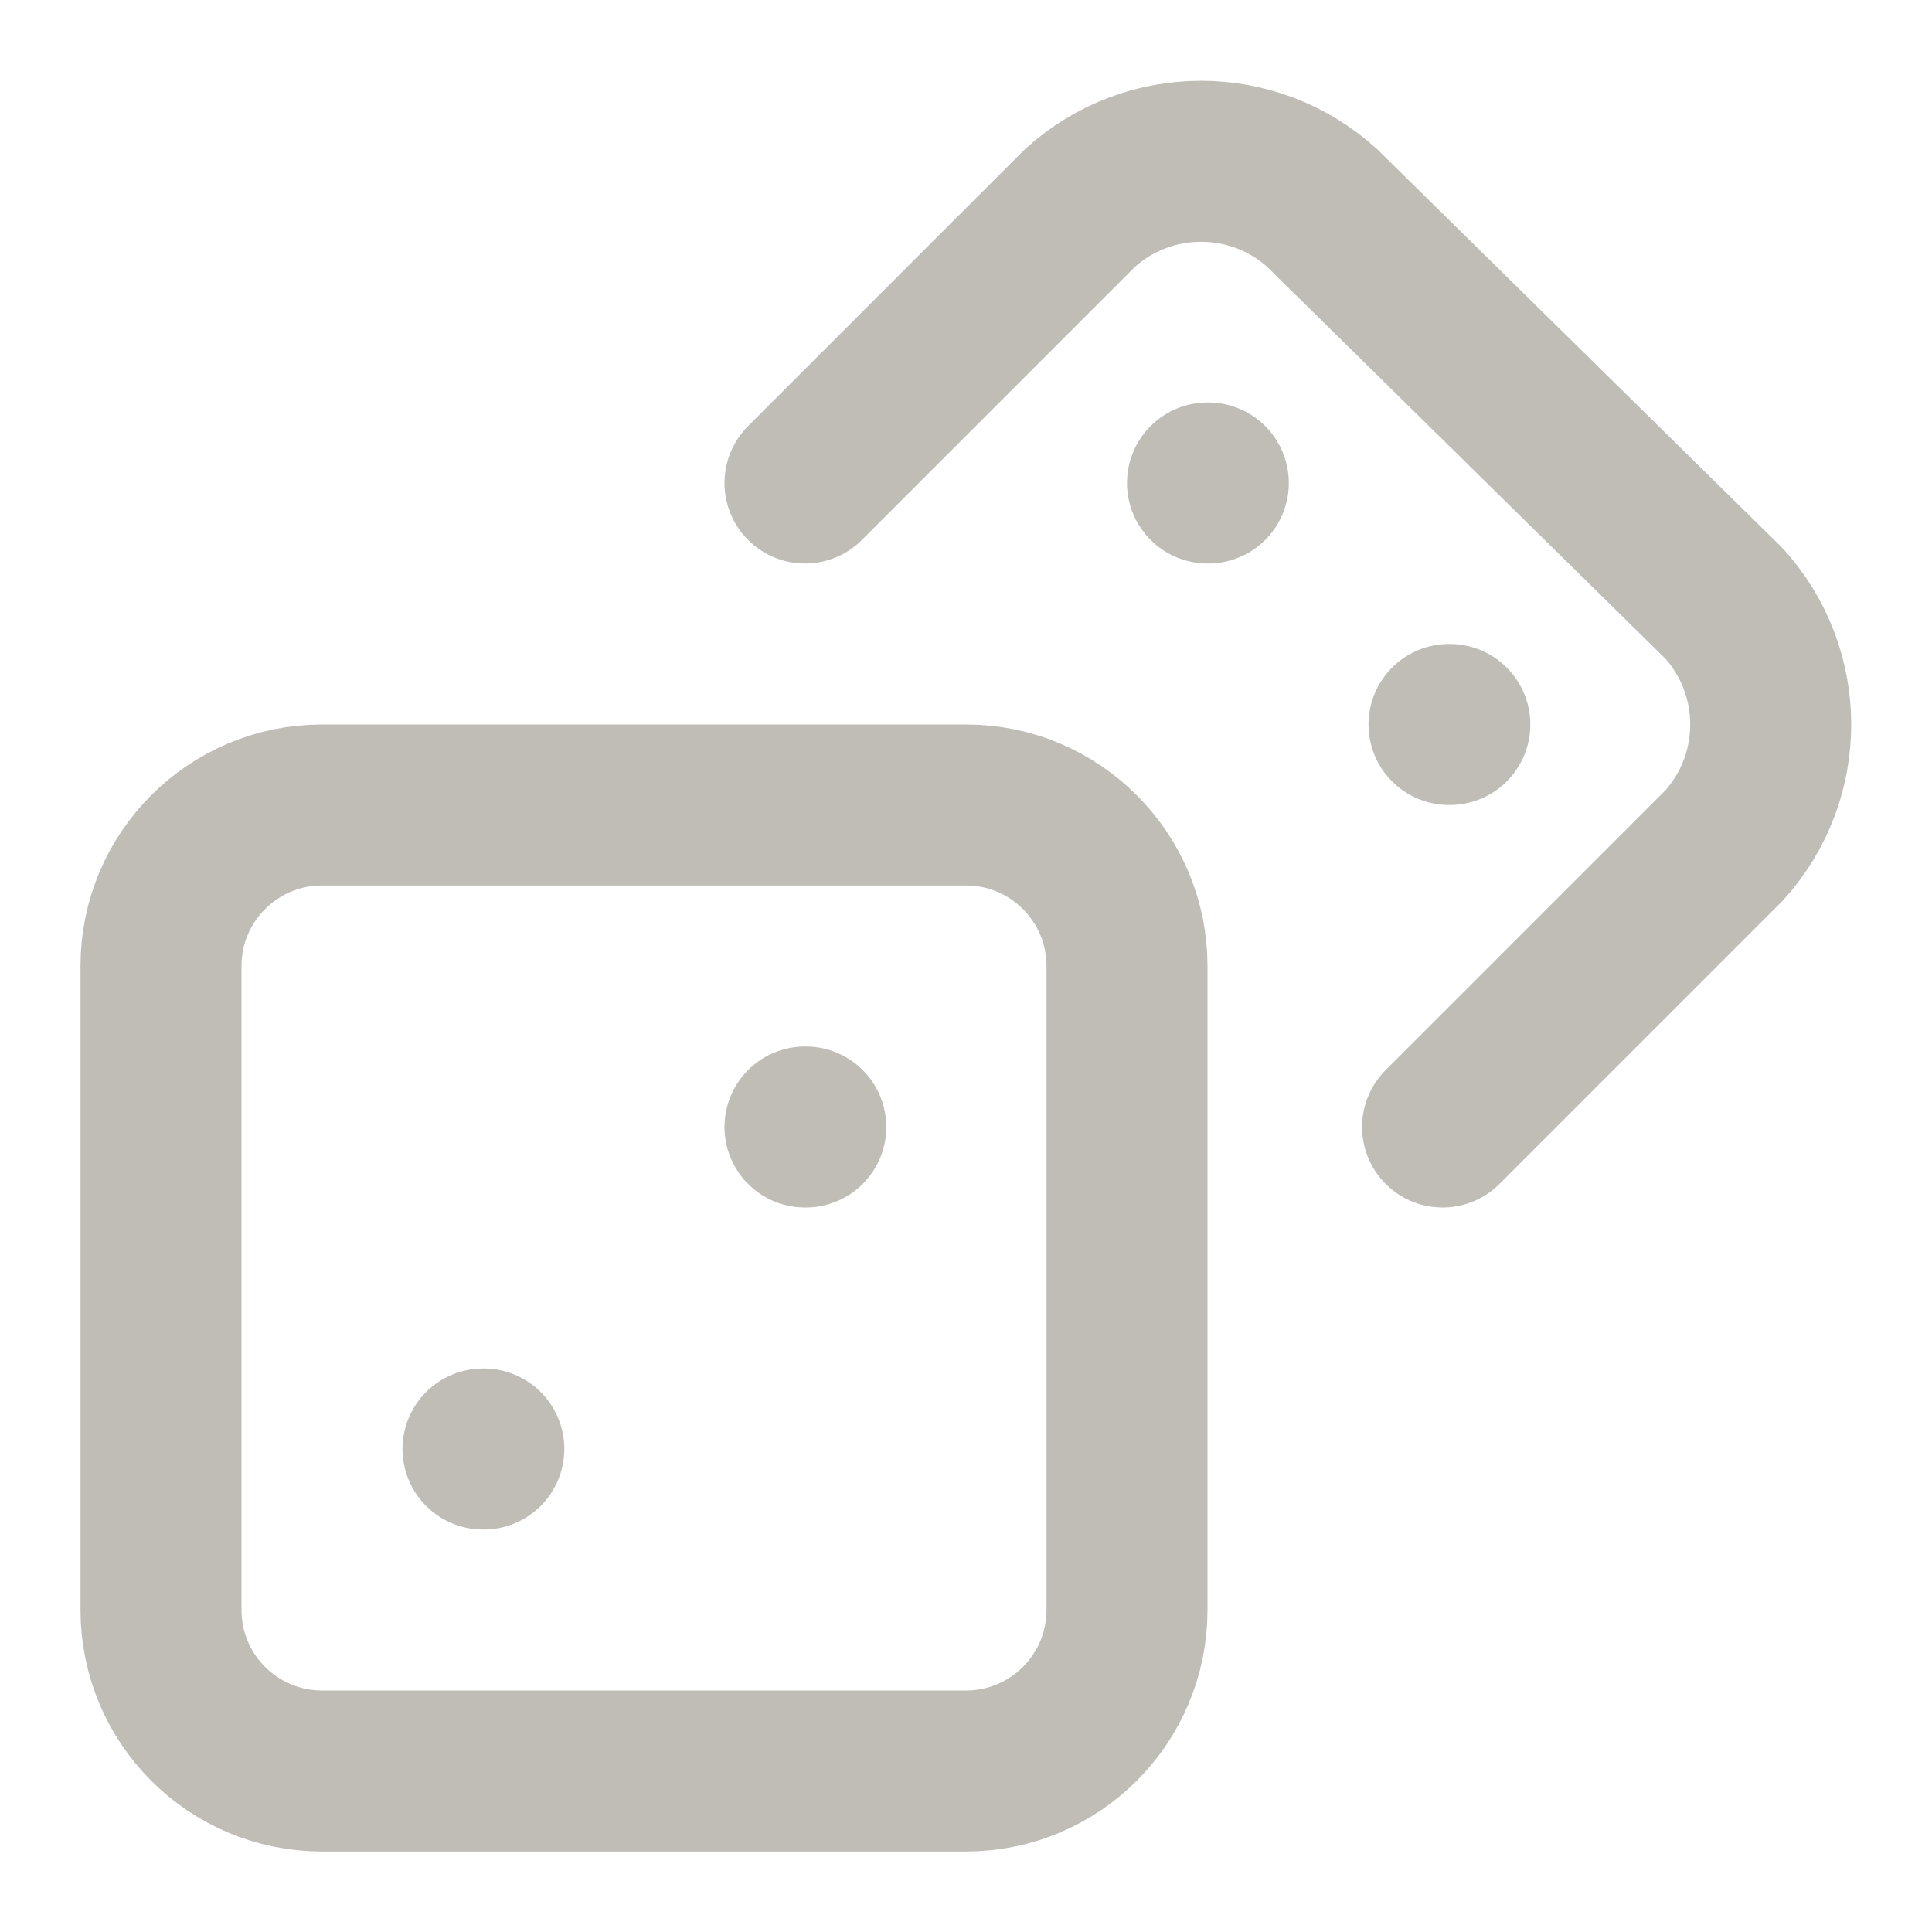
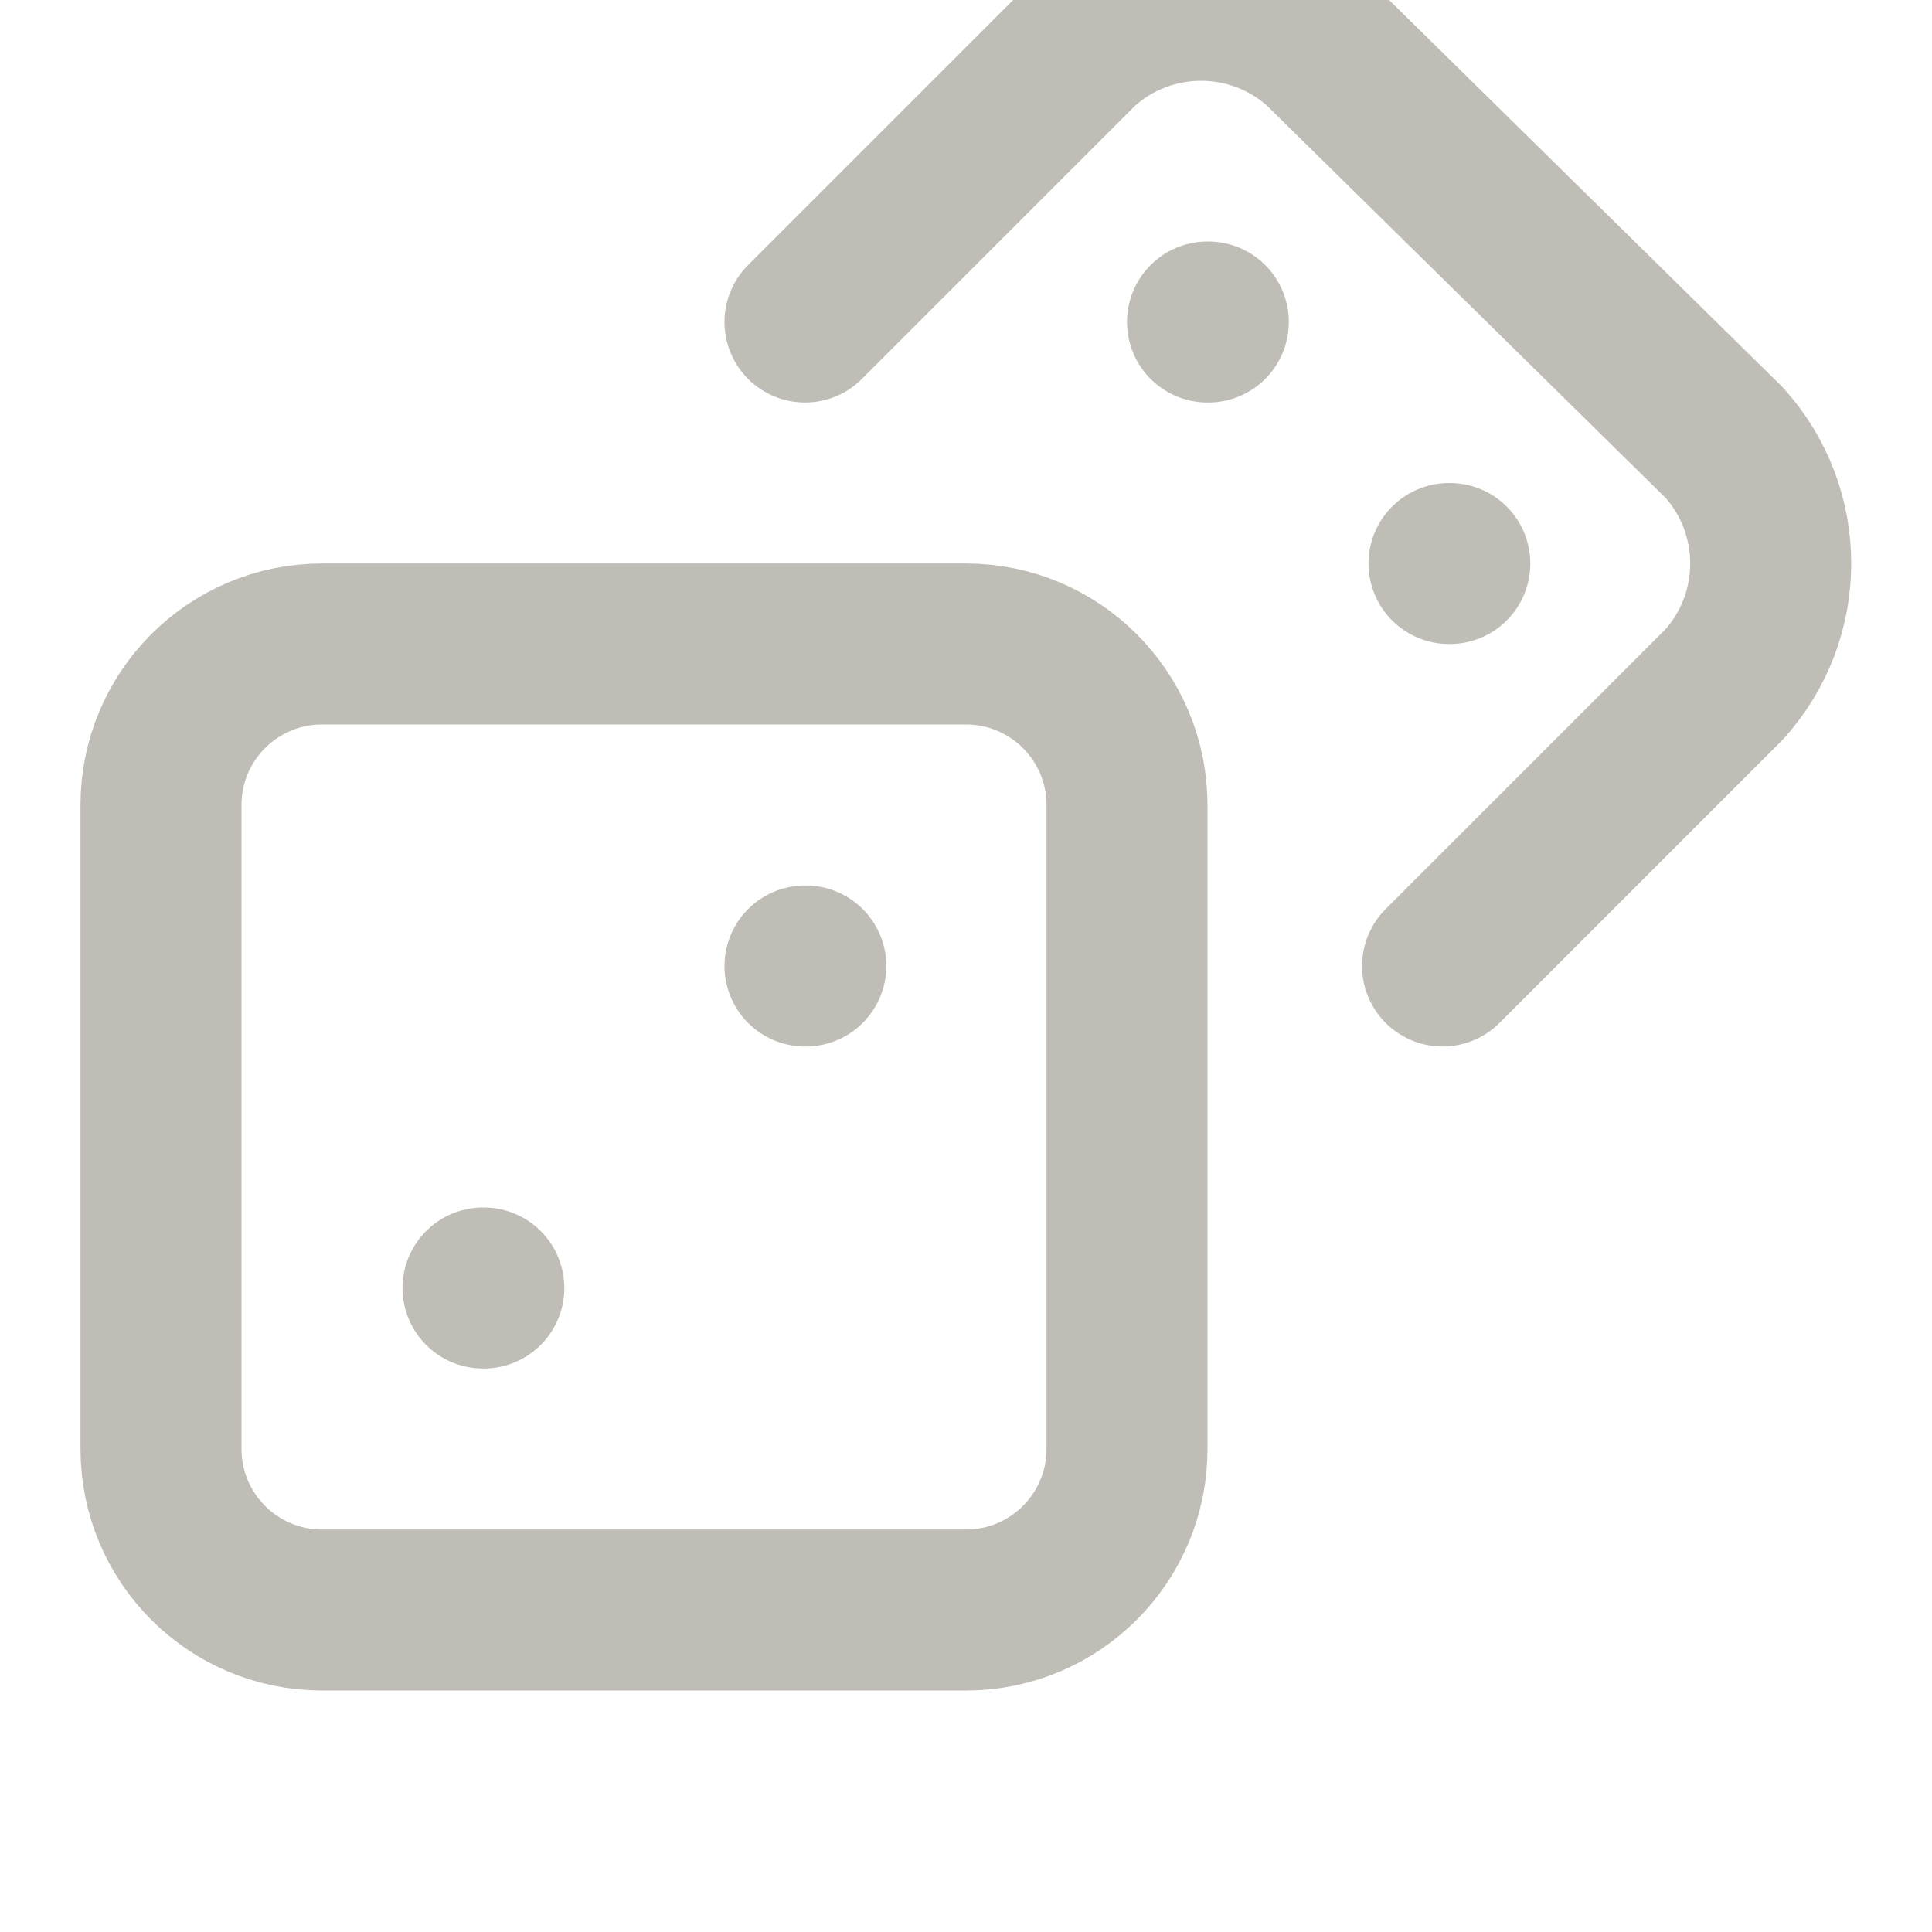
- <svg xmlns="http://www.w3.org/2000/svg" width="16" height="16" viewBox="0 0 24 24" fill="none" stroke="#BFBDB6" stroke-width="2" stroke-linecap="round" stroke-linejoin="round">
+ <svg xmlns="http://www.w3.org/2000/svg" width="16" height="16" viewBox="0 2 24 24" fill="none" stroke="#BFBDB6" stroke-width="2" stroke-linecap="round" stroke-linejoin="round">
  <rect width="12" height="12" x="2" y="10" rx="2" ry="2" />
  <path d="m17.92 14 3.5-3.5a2.24 2.24 0 0 0 0-3l-5-4.92a2.24 2.24 0 0 0-3 0L10 6" />
  <path d="M6 18h.01" />
  <path d="M10 14h.01" />
  <path d="M15 6h.01" />
  <path d="M18 9h.01" />
</svg>
